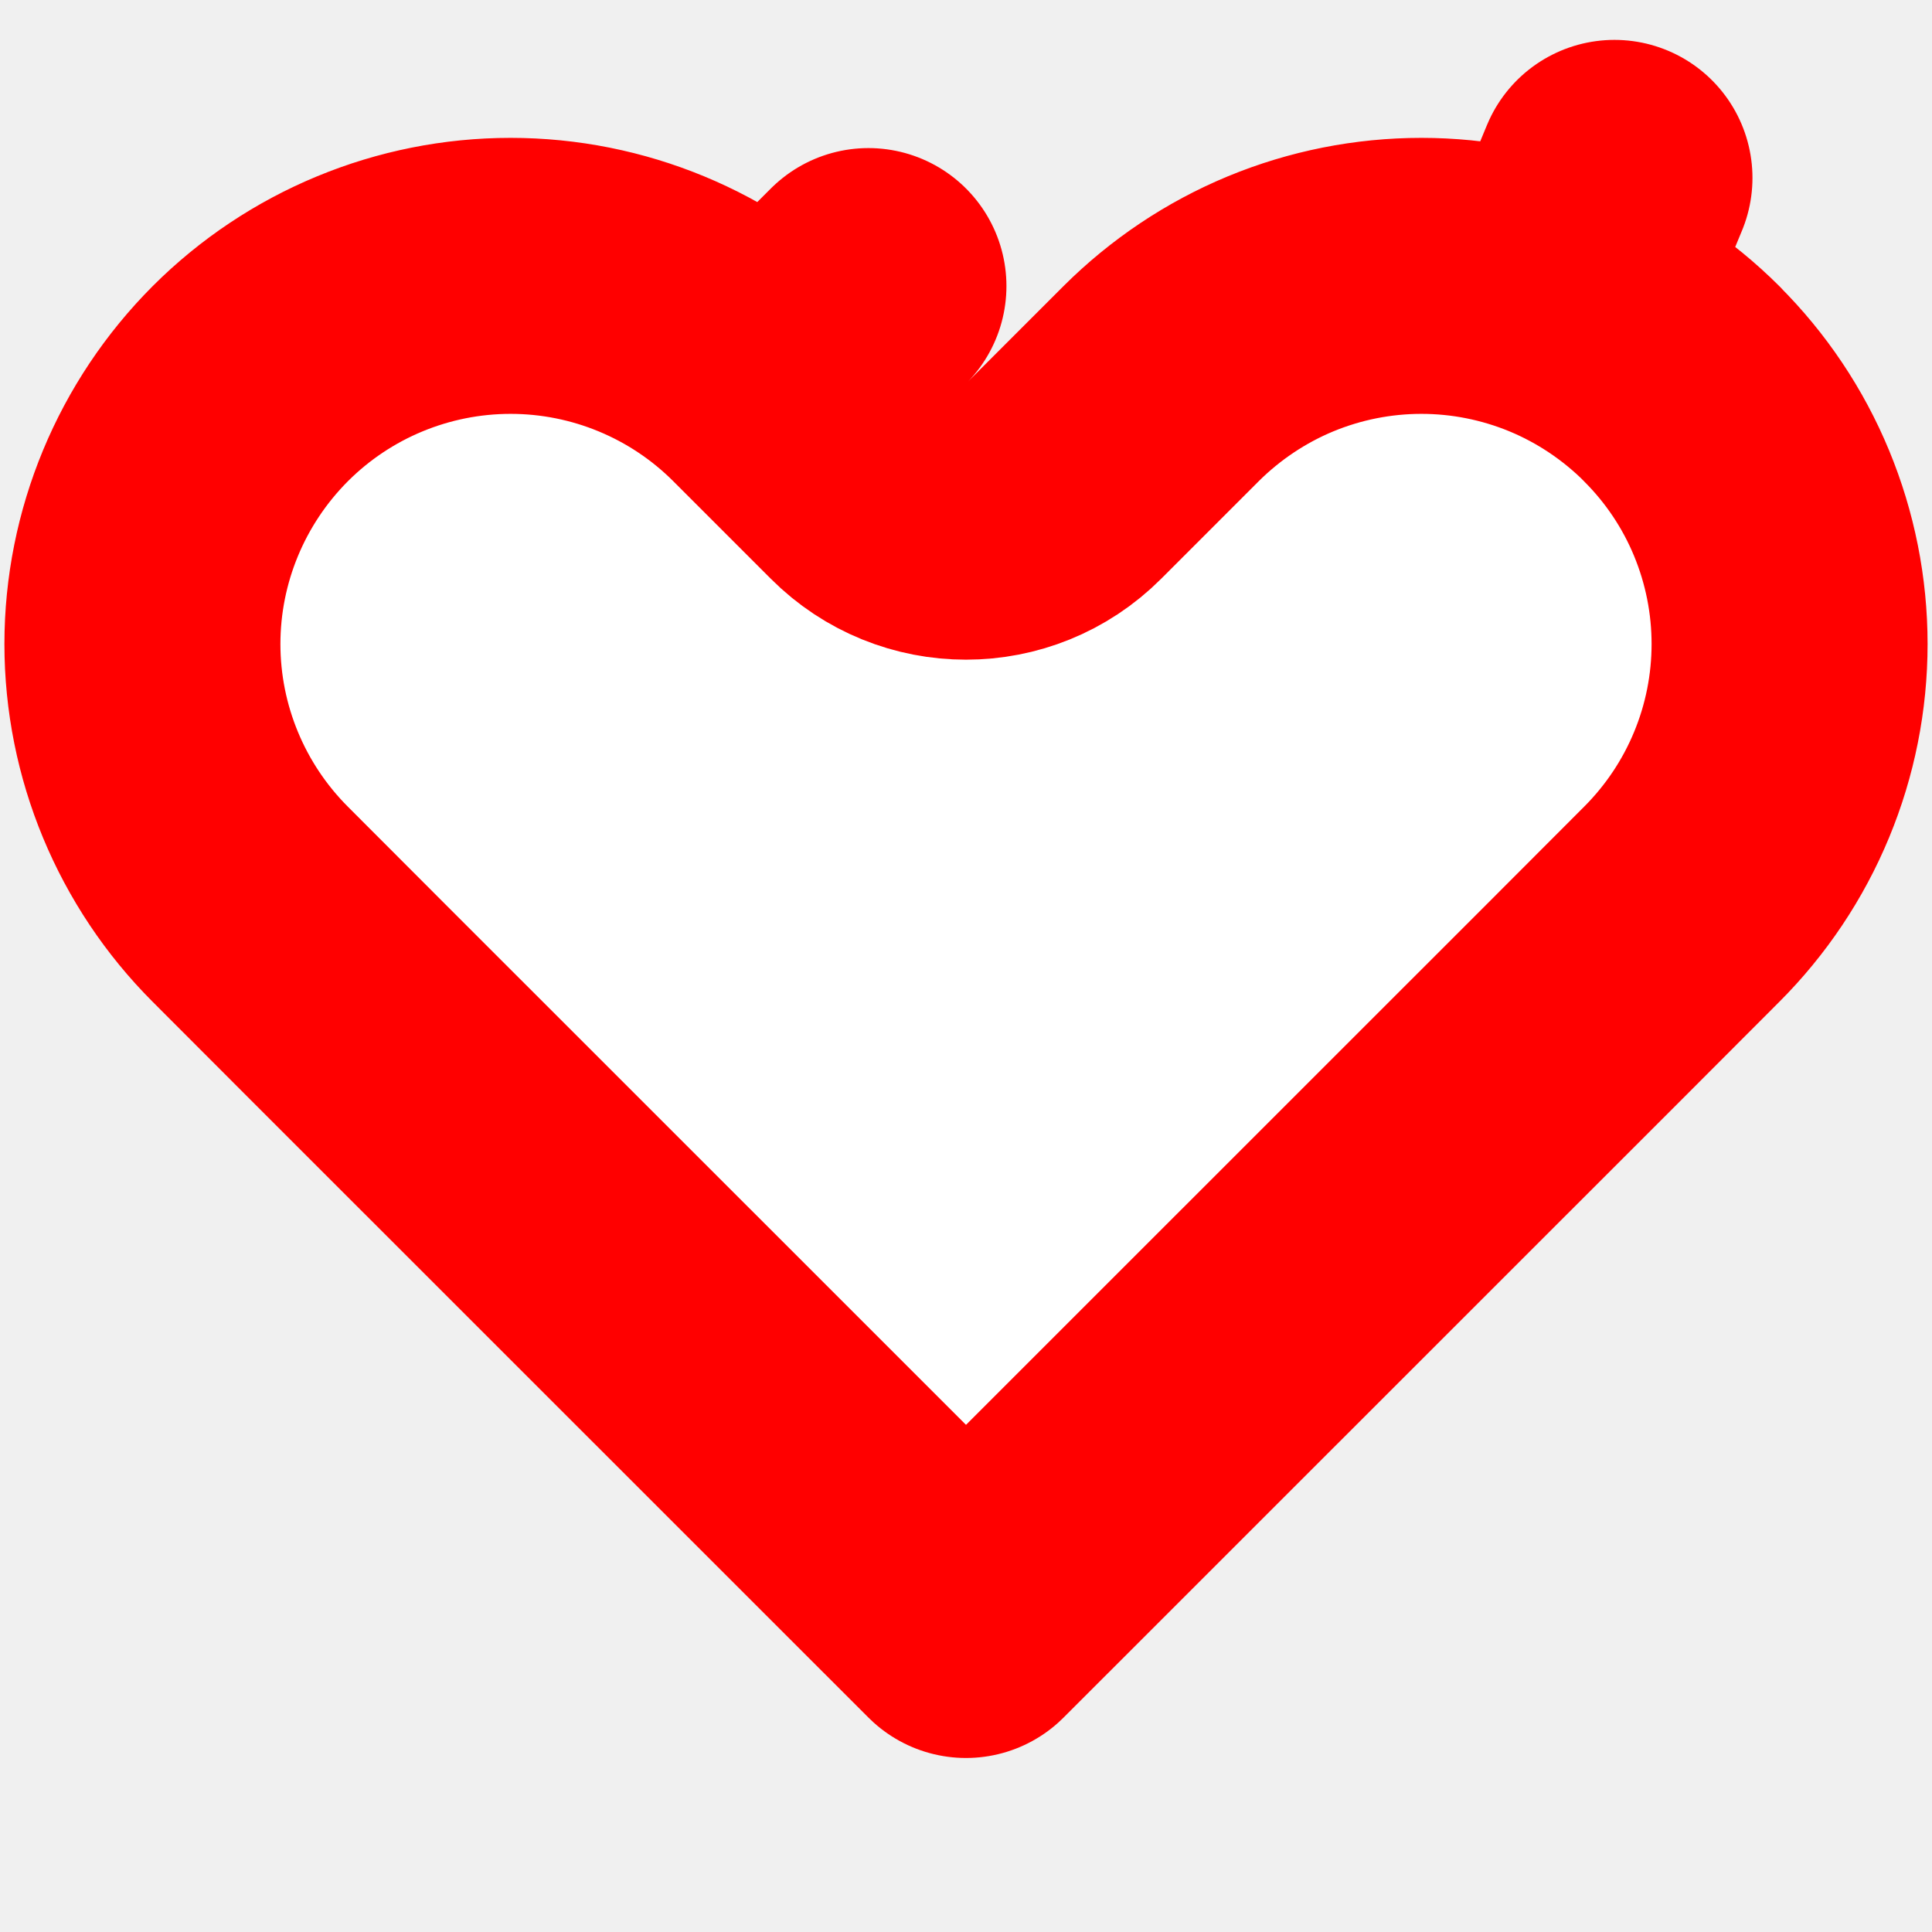
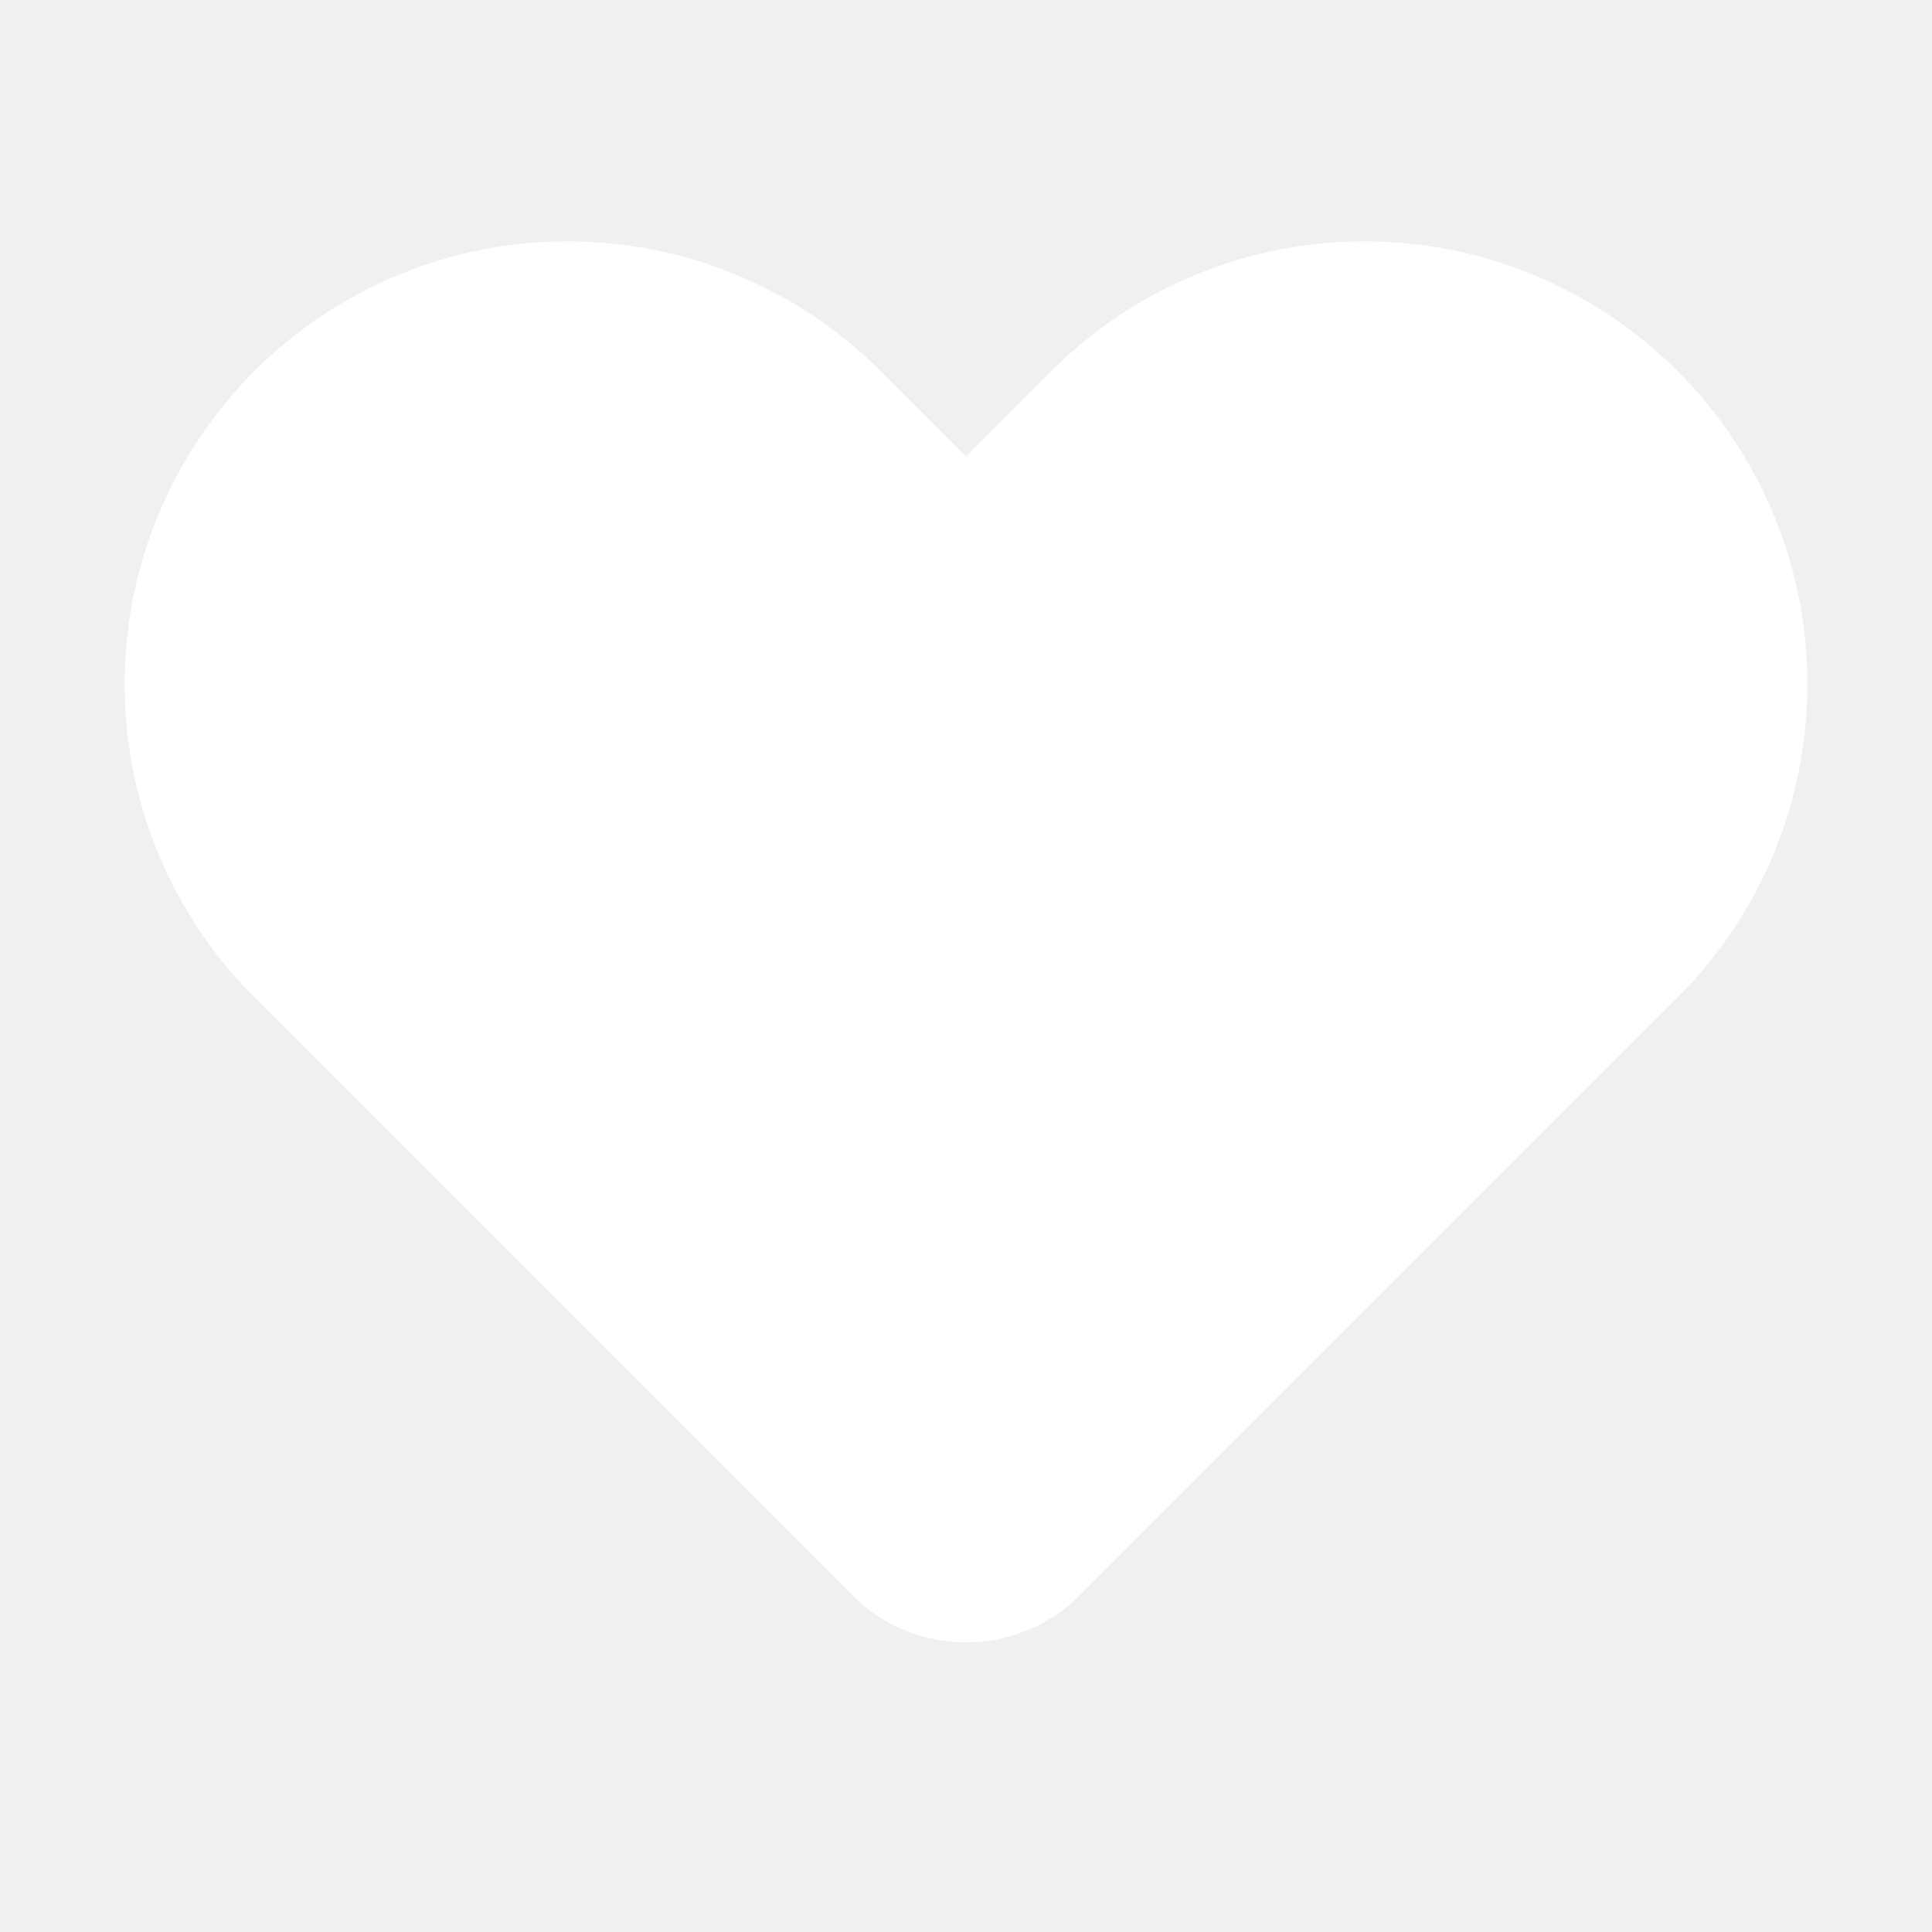
- <svg xmlns="http://www.w3.org/2000/svg" width="14" height="14" viewBox="0 0 14 14" fill="none">
-   <path d="M12.186 2.78L12.186 2.781C12.434 3.028 12.631 3.322 12.765 3.646C12.899 3.97 12.968 4.316 12.968 4.667C12.968 5.017 12.899 5.364 12.765 5.687C12.631 6.011 12.434 6.305 12.186 6.553L12.186 6.553L11.48 7.26L7 11.739L2.52 7.26L1.814 6.553C1.314 6.053 1.032 5.374 1.032 4.667C1.032 3.959 1.314 3.281 1.814 2.78C2.314 2.28 2.993 1.999 3.7 1.999C4.407 1.999 5.086 2.28 5.586 2.78L6.293 2.073L5.586 2.78L6.293 3.487C6.683 3.878 7.317 3.878 7.707 3.487L8.414 2.78L8.414 2.78C8.662 2.533 8.956 2.336 9.279 2.202C9.603 2.068 9.95 1.999 10.3 1.999C10.65 1.999 10.997 2.068 11.321 2.202L11.699 1.289L11.321 2.202C11.644 2.336 11.938 2.533 12.186 2.78Z" fill="white" stroke="red" stroke-width="2" stroke-linecap="round" stroke-linejoin="round" />
+ <svg xmlns="http://www.w3.org/2000/svg" width="16" height="16" viewBox="0 0 12 10" fill="none">
+   <path d="M9.713 2.012L9.713 2.012C9.876 2.175 10.005 2.368 10.093 2.58C10.181 2.792 10.226 3.02 10.226 3.25C10.226 3.48 10.181 3.708 10.093 3.92C10.005 4.132 9.876 4.325 9.713 4.488L9.713 4.488L9.183 5.018L6 8.201L2.817 5.018L2.287 4.488C1.959 4.16 1.774 3.714 1.774 3.25C1.774 2.786 1.959 2.34 2.287 2.012C2.615 1.684 3.061 1.499 3.525 1.499C3.989 1.499 4.435 1.684 4.763 2.012L5.293 2.542C5.683 2.933 6.317 2.933 6.707 2.542L7.237 2.012L7.237 2.012C7.4 1.849 7.593 1.72 7.805 1.632C8.017 1.544 8.245 1.499 8.475 1.499C8.705 1.499 8.933 1.544 9.145 1.632C9.357 1.72 9.55 1.849 9.713 2.012Z" fill="white" stroke="white" stroke-width="2" stroke-linecap="round" stroke-linejoin="round" />
</svg>
